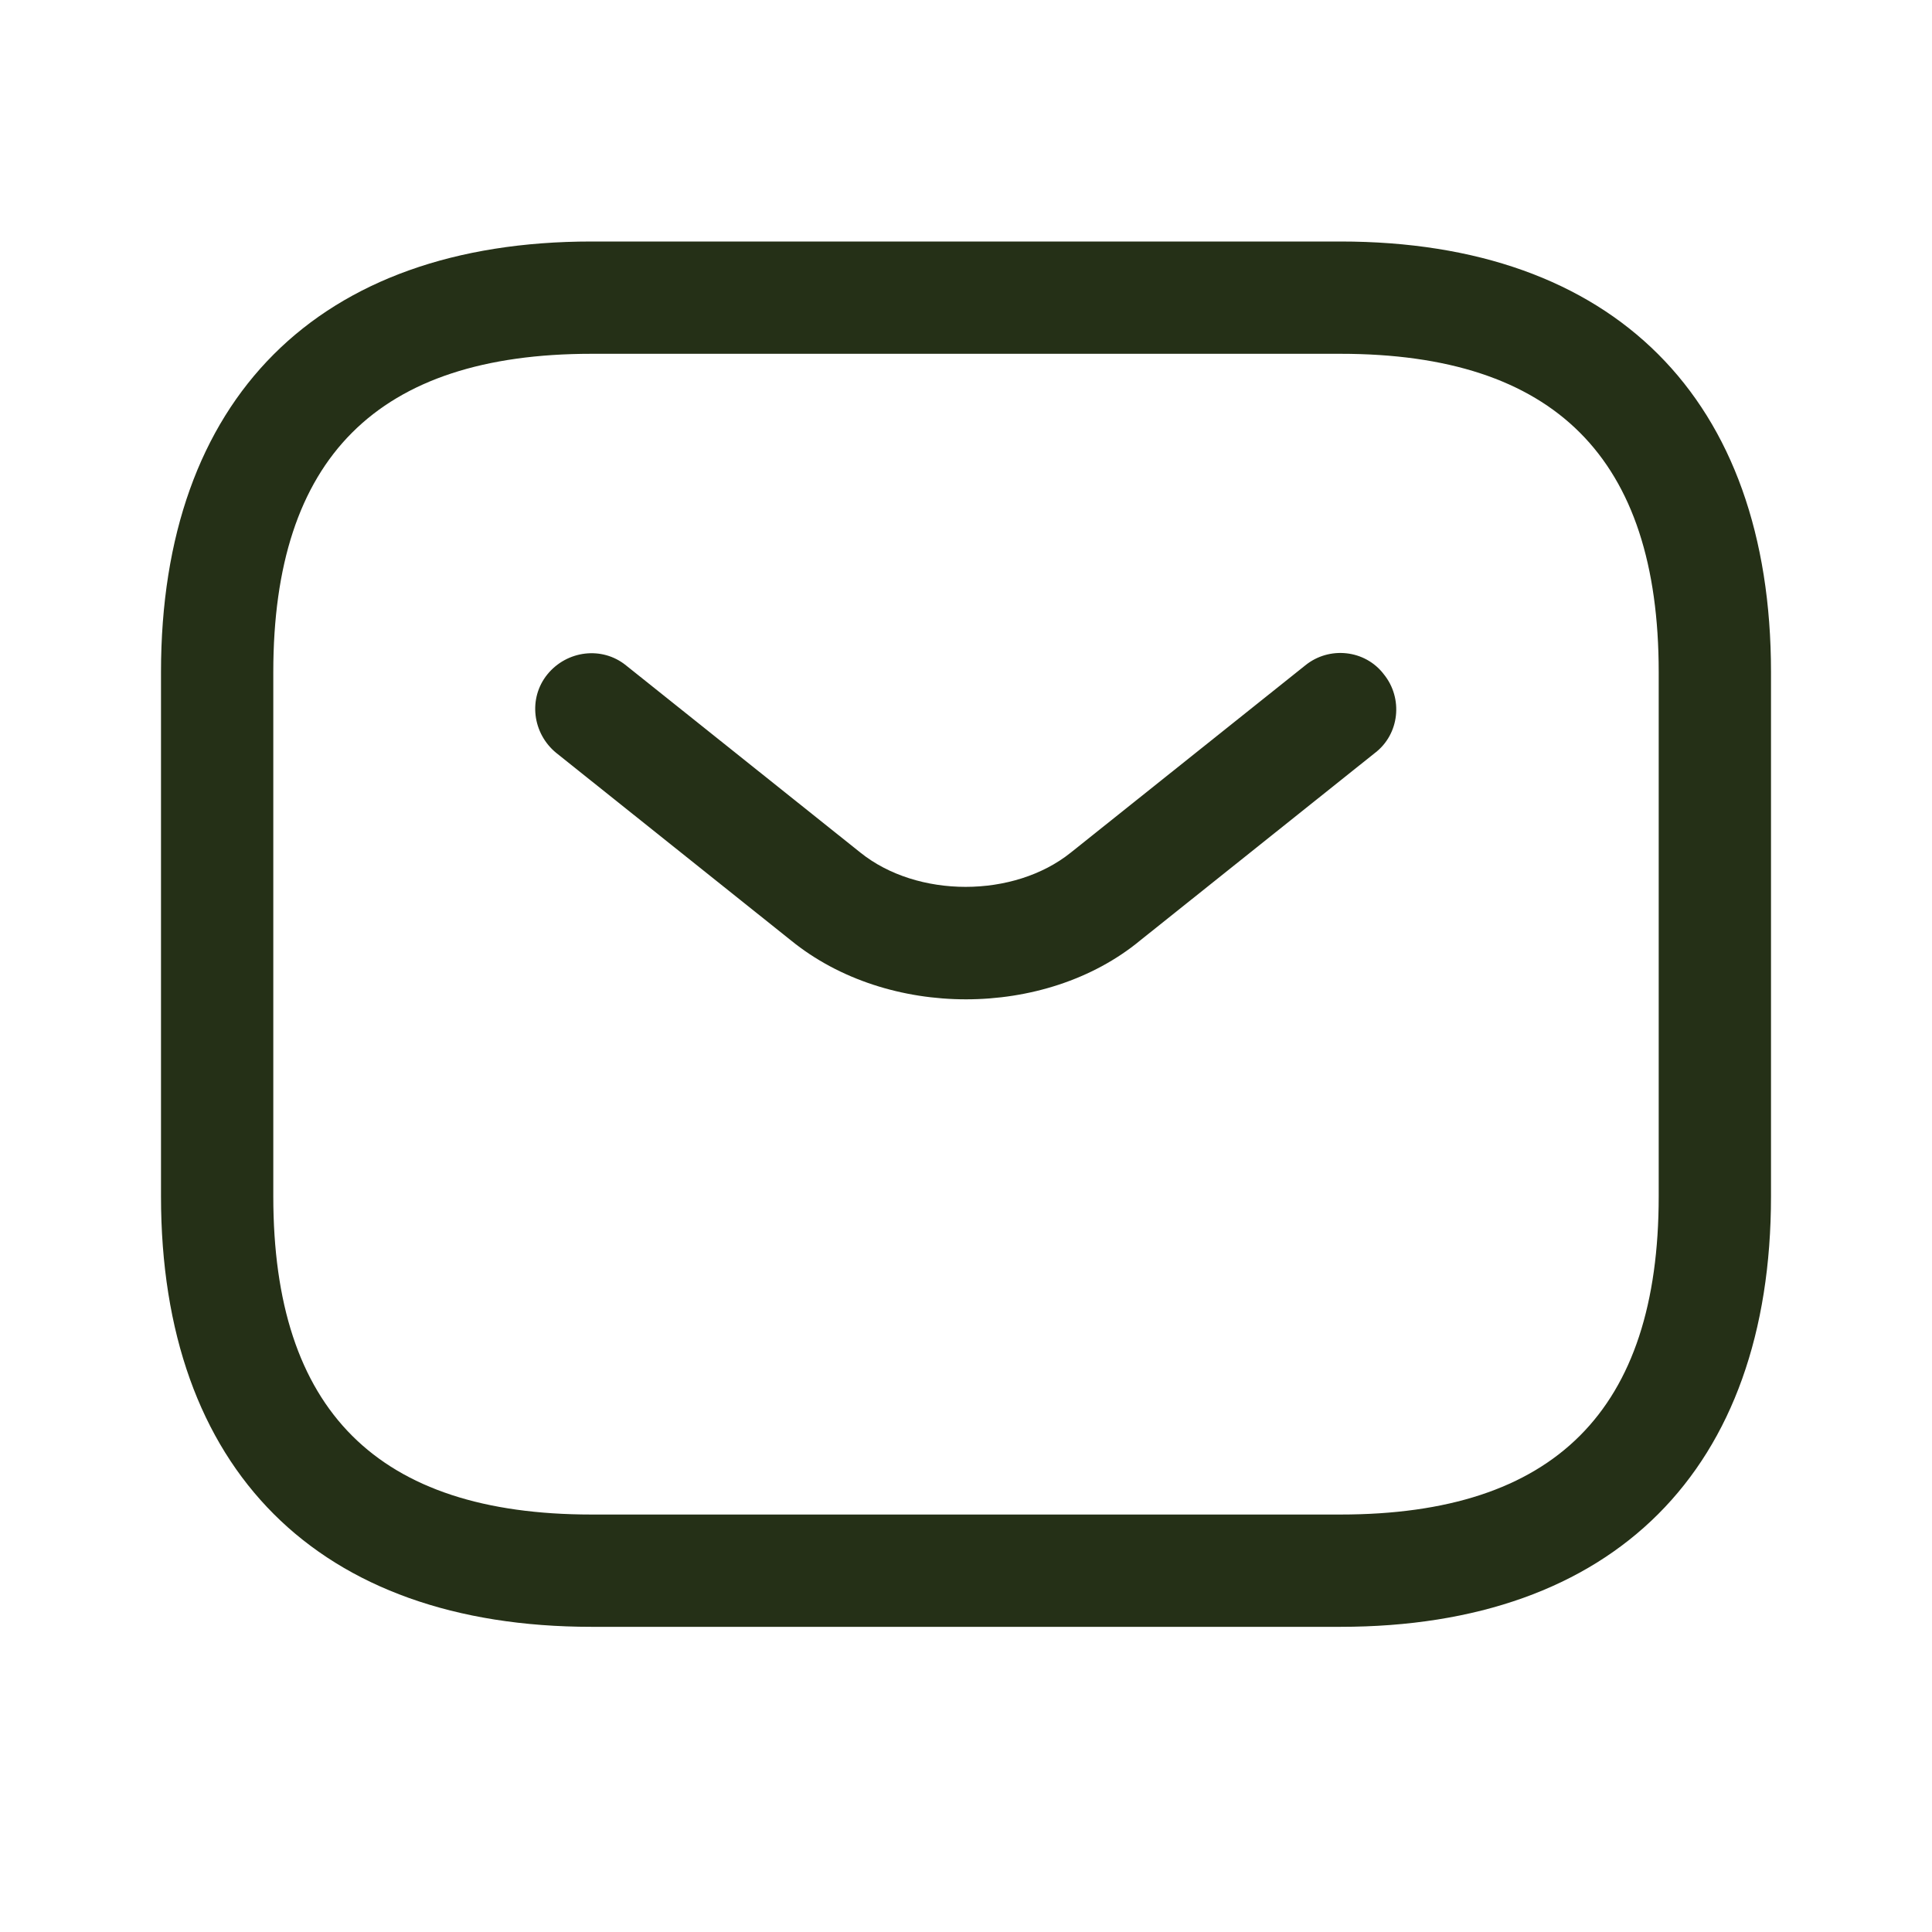
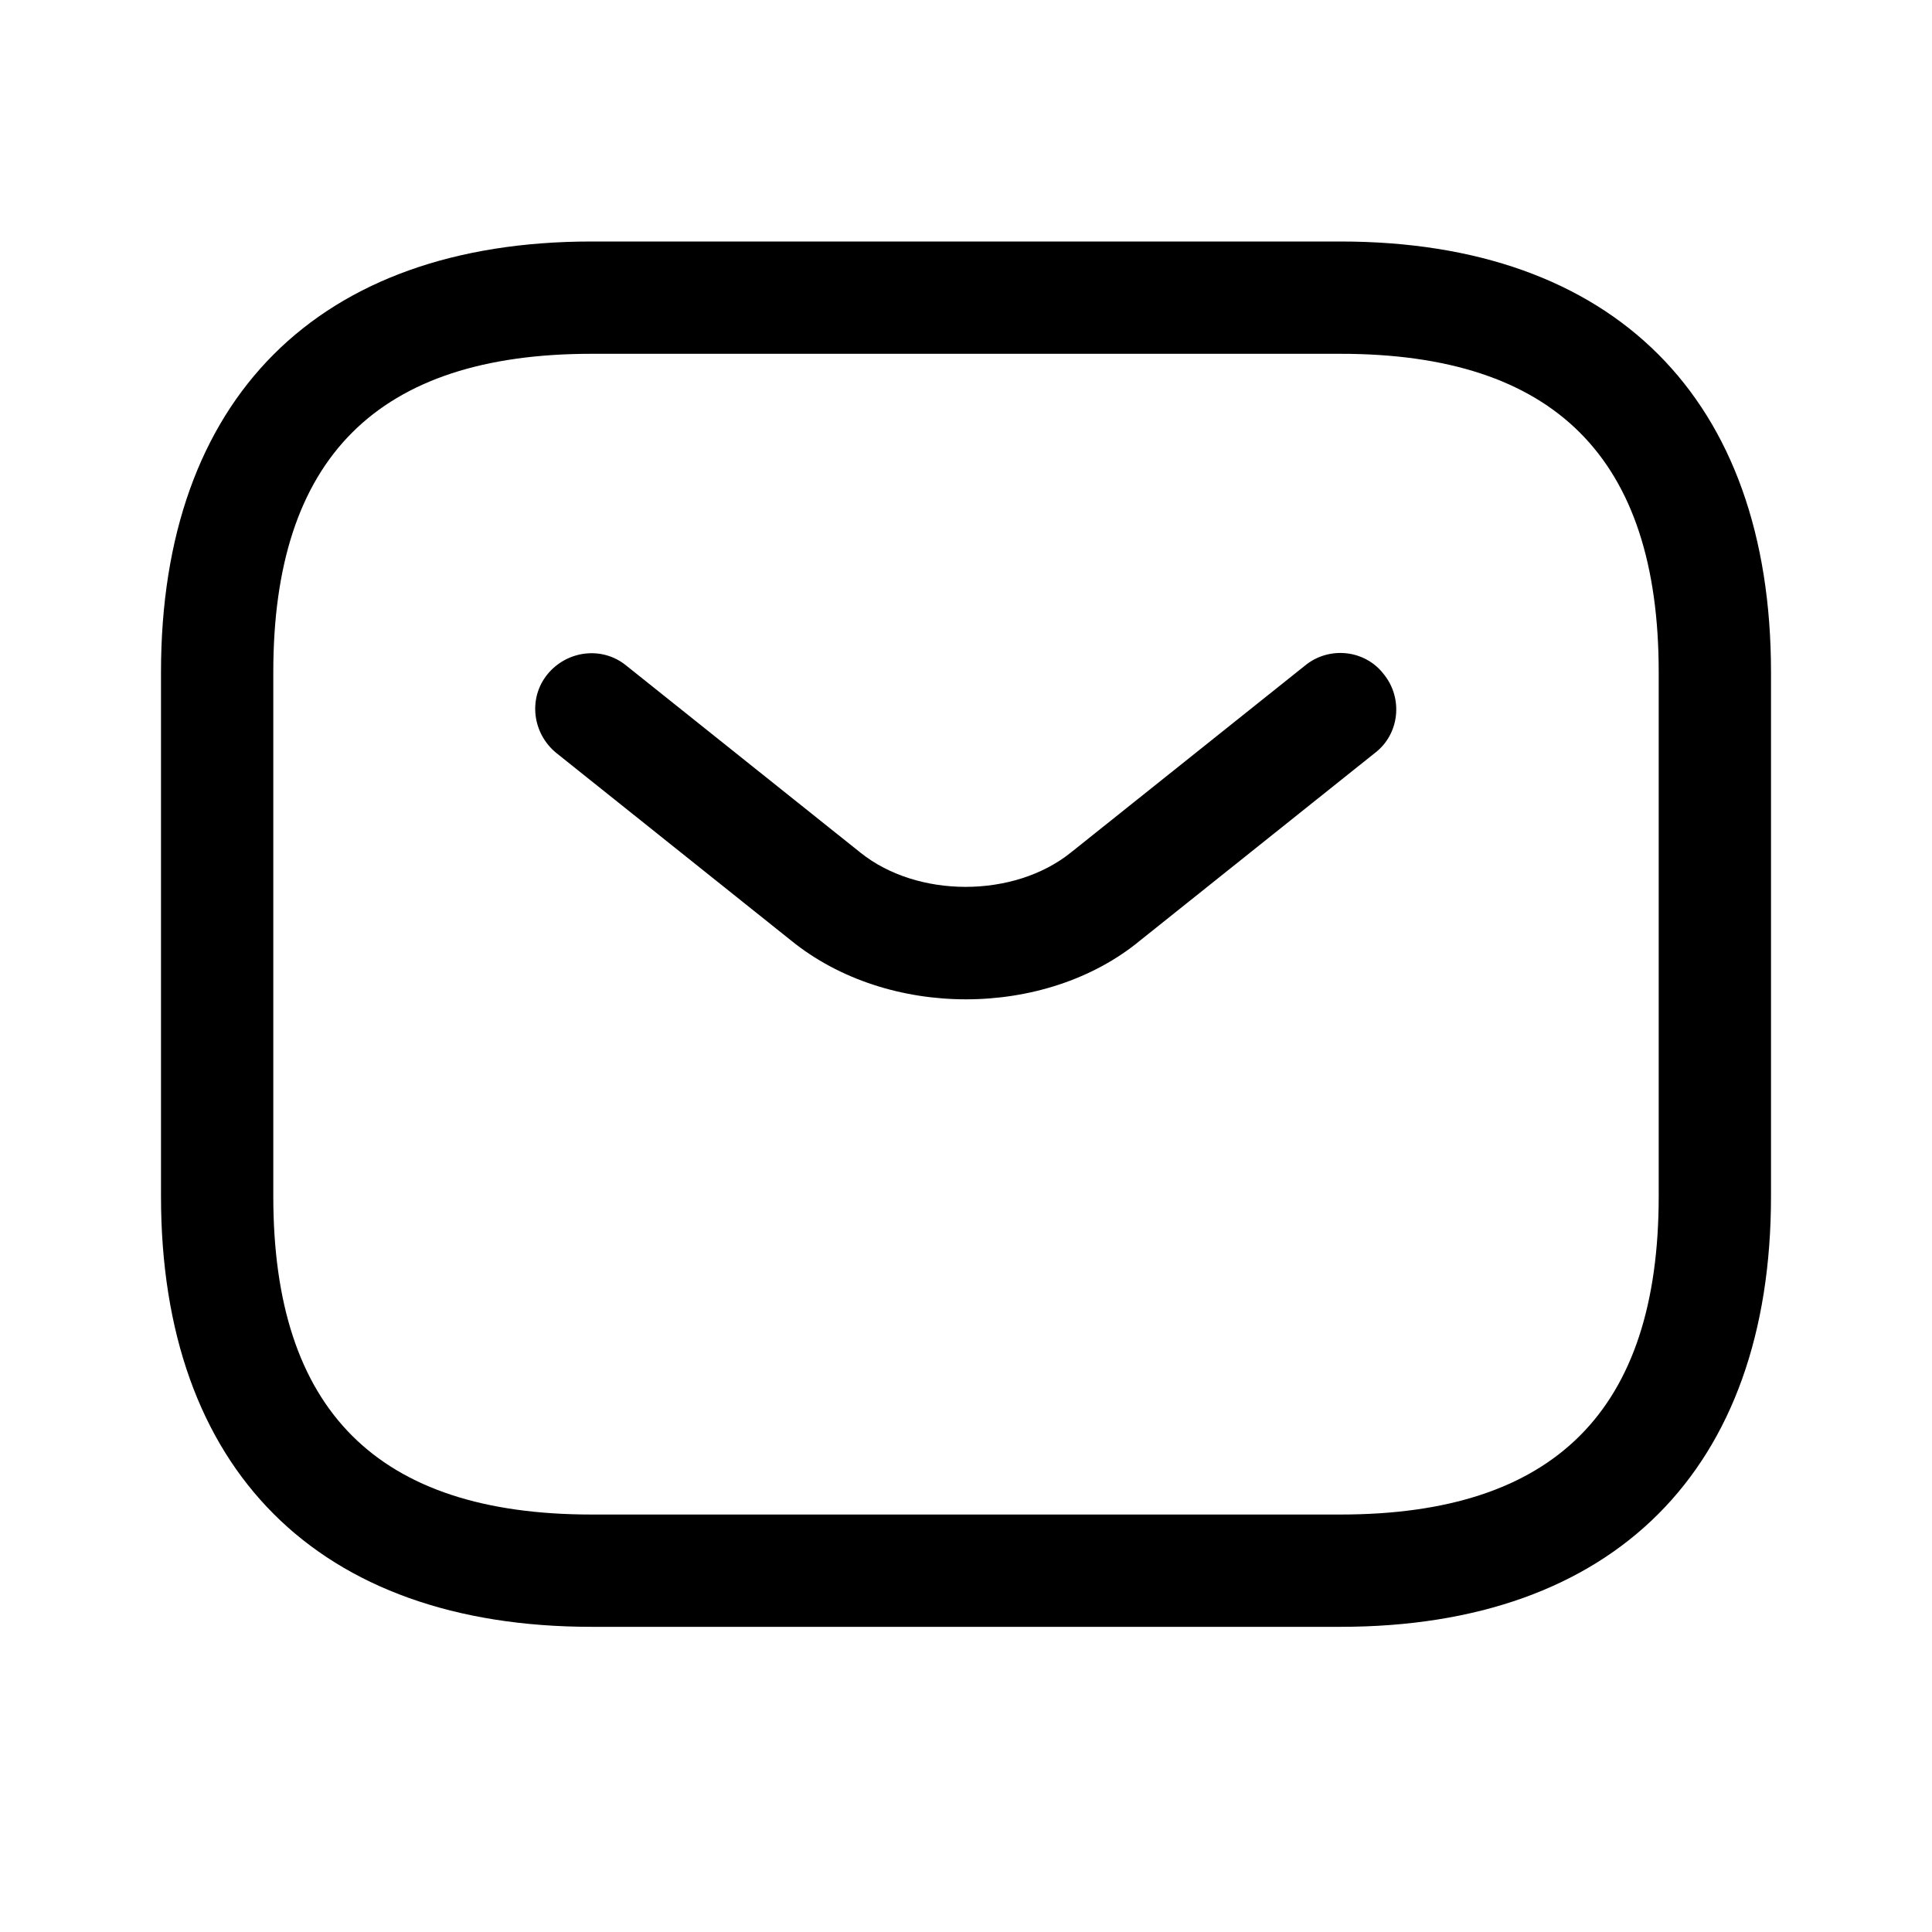
- <svg xmlns="http://www.w3.org/2000/svg" width="24" height="24" viewBox="0 0 24 24" fill="none">
-   <path d="M16.651 20.209H7.349C3.953 20.209 2 18.256 2 14.861V8.349C2 4.953 3.953 3 7.349 3H16.651C20.047 3 22 4.953 22 8.349V14.861C22 18.256 20.047 20.209 16.651 20.209ZM7.349 4.395C4.688 4.395 3.395 5.688 3.395 8.349V14.861C3.395 17.521 4.688 18.814 7.349 18.814H16.651C19.312 18.814 20.605 17.521 20.605 14.861V8.349C20.605 5.688 19.312 4.395 16.651 4.395H7.349Z" fill="#253017" />
-   <path d="M12 12.414C11.218 12.414 10.428 12.173 9.823 11.68L6.911 9.354C6.614 9.112 6.558 8.675 6.8 8.377C7.042 8.08 7.479 8.024 7.777 8.266L10.688 10.591C11.395 11.159 12.595 11.159 13.302 10.591L16.214 8.266C16.511 8.024 16.958 8.07 17.191 8.377C17.432 8.675 17.386 9.121 17.079 9.354L14.167 11.68C13.572 12.173 12.781 12.414 12 12.414Z" fill="#253017" />
+ <svg xmlns="http://www.w3.org/2000/svg" width="24" height="24" viewBox="0 0 24 24" fill="currentColor">
+   <path d="M16.651 20.209H7.349C3.953 20.209 2 18.256 2 14.861V8.349C2 4.953 3.953 3 7.349 3H16.651C20.047 3 22 4.953 22 8.349V14.861C22 18.256 20.047 20.209 16.651 20.209ZM7.349 4.395C4.688 4.395 3.395 5.688 3.395 8.349V14.861C3.395 17.521 4.688 18.814 7.349 18.814H16.651C19.312 18.814 20.605 17.521 20.605 14.861V8.349C20.605 5.688 19.312 4.395 16.651 4.395H7.349Z" />
+   <path d="M12 12.414C11.218 12.414 10.428 12.173 9.823 11.68L6.911 9.354C6.614 9.112 6.558 8.675 6.8 8.377C7.042 8.08 7.479 8.024 7.777 8.266L10.688 10.591C11.395 11.159 12.595 11.159 13.302 10.591L16.214 8.266C16.511 8.024 16.958 8.07 17.191 8.377C17.432 8.675 17.386 9.121 17.079 9.354L14.167 11.68C13.572 12.173 12.781 12.414 12 12.414Z" />
</svg>
